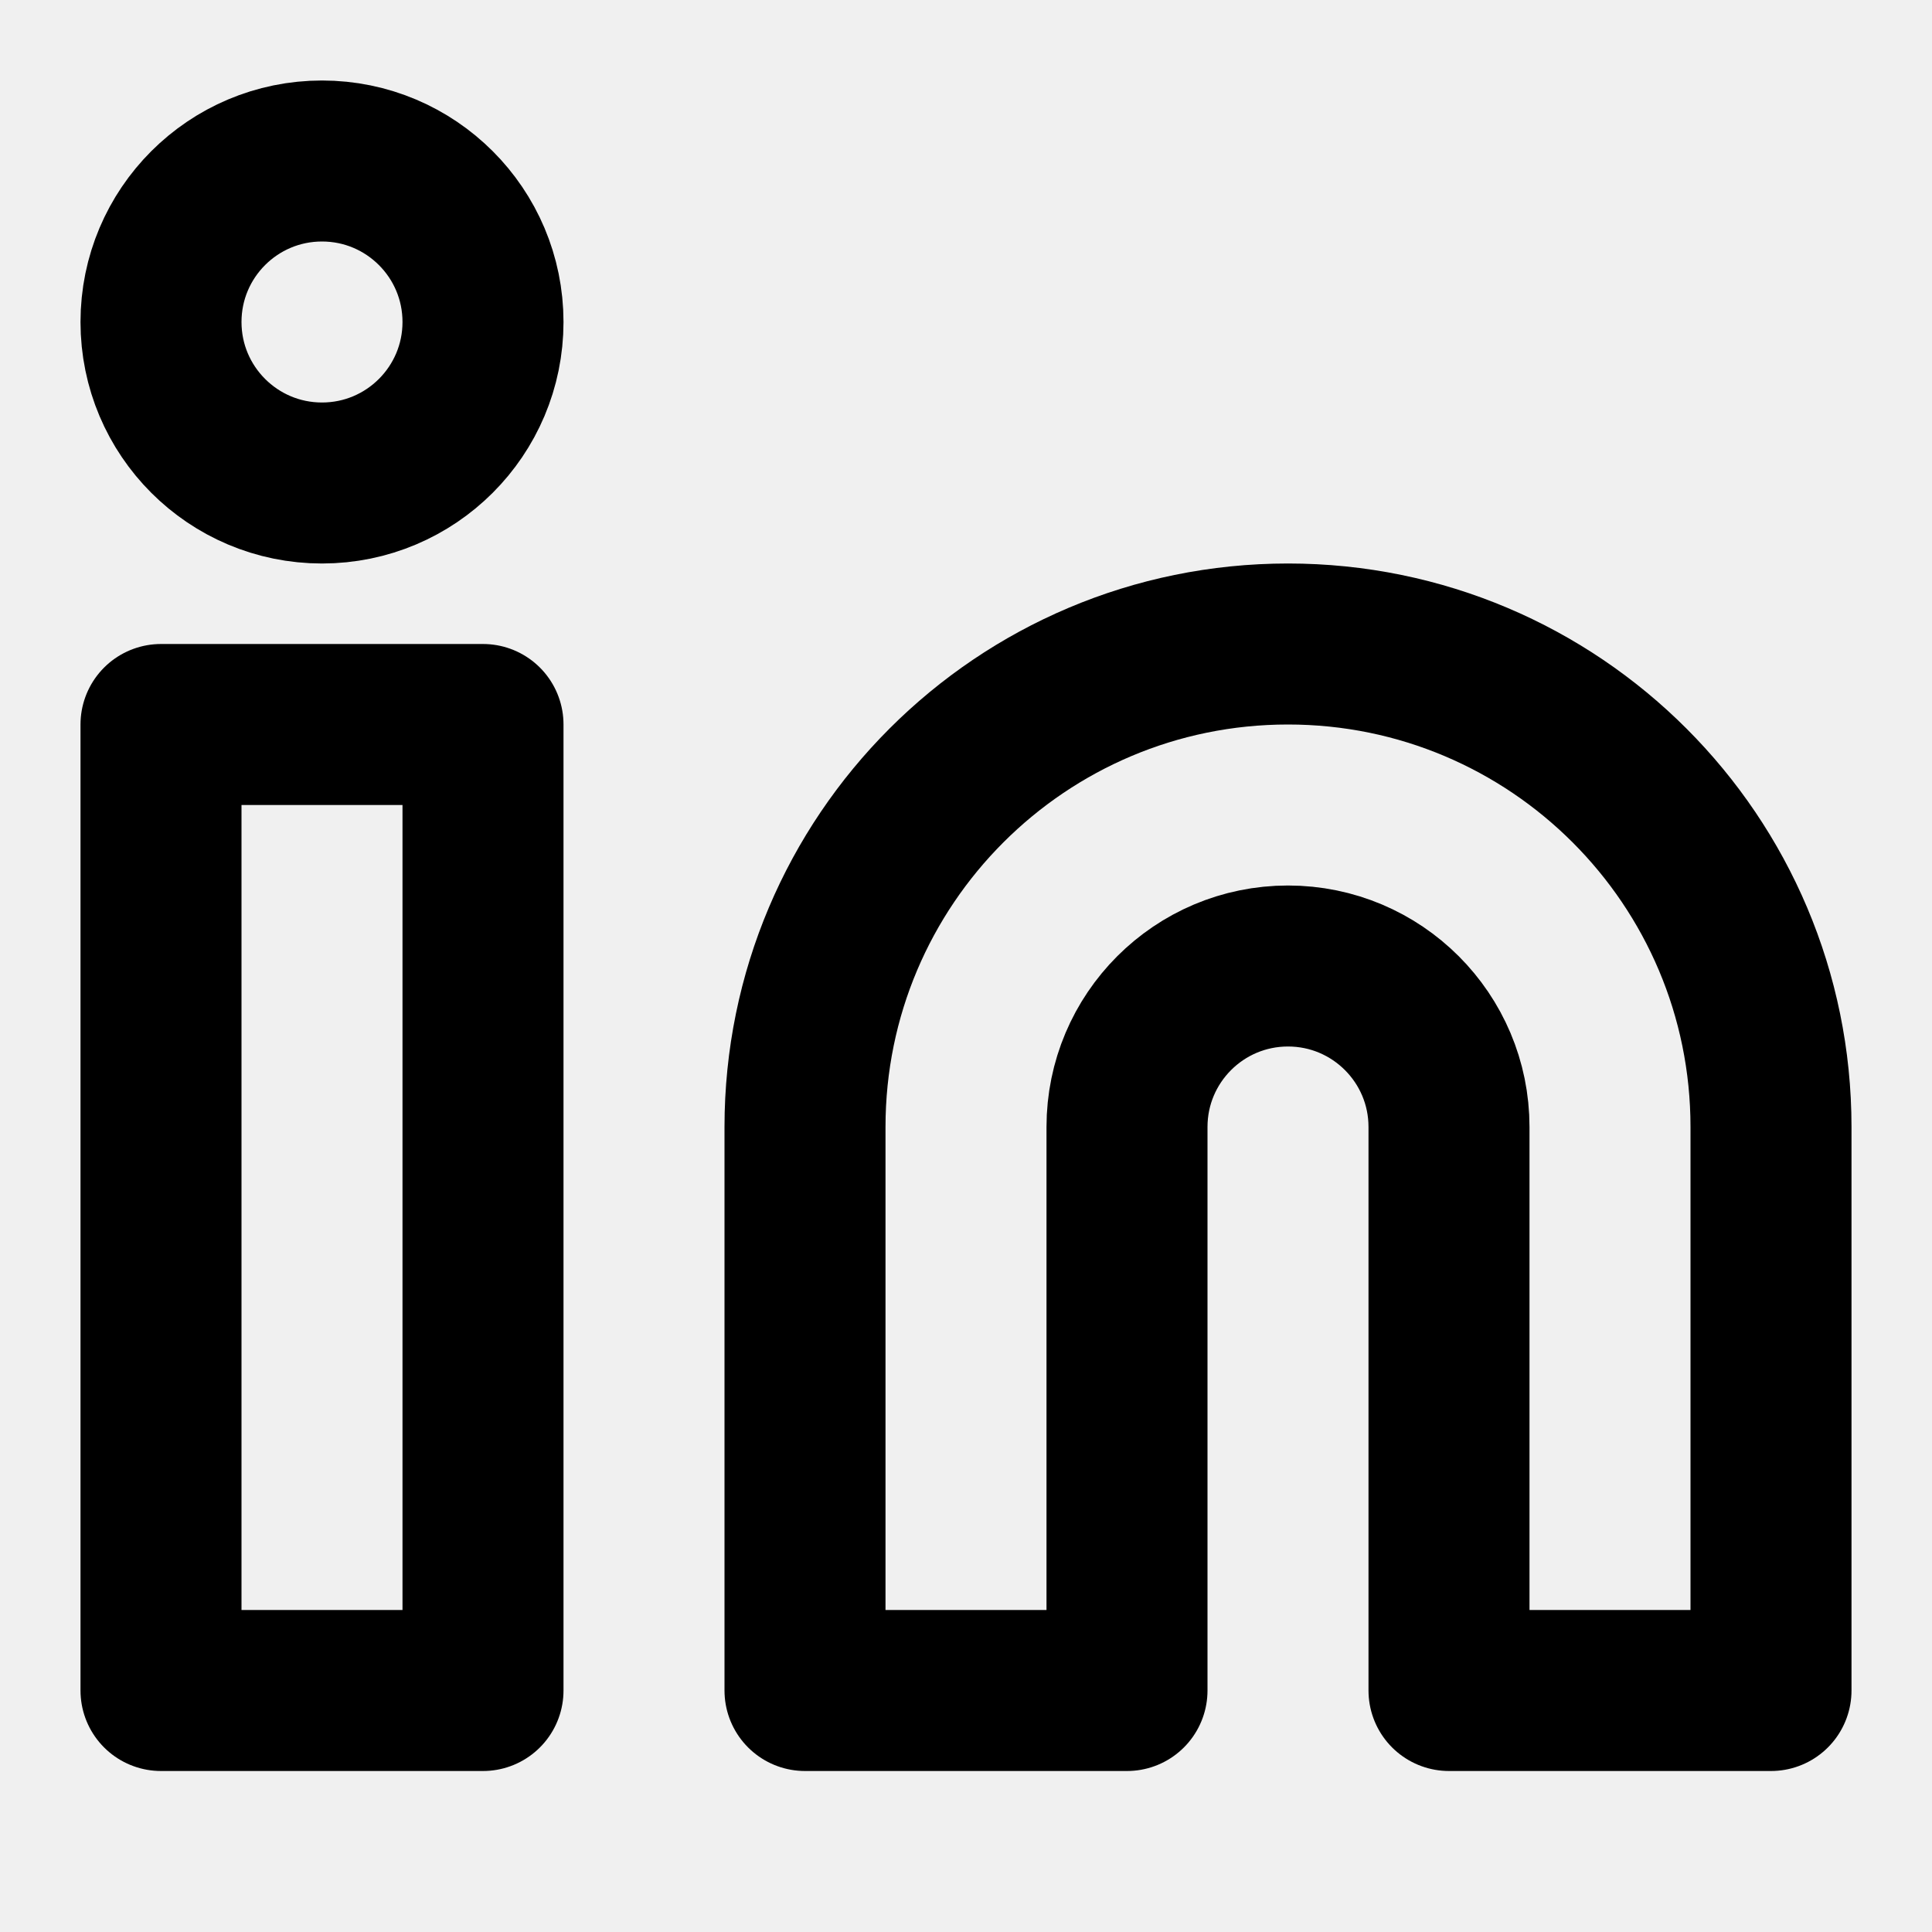
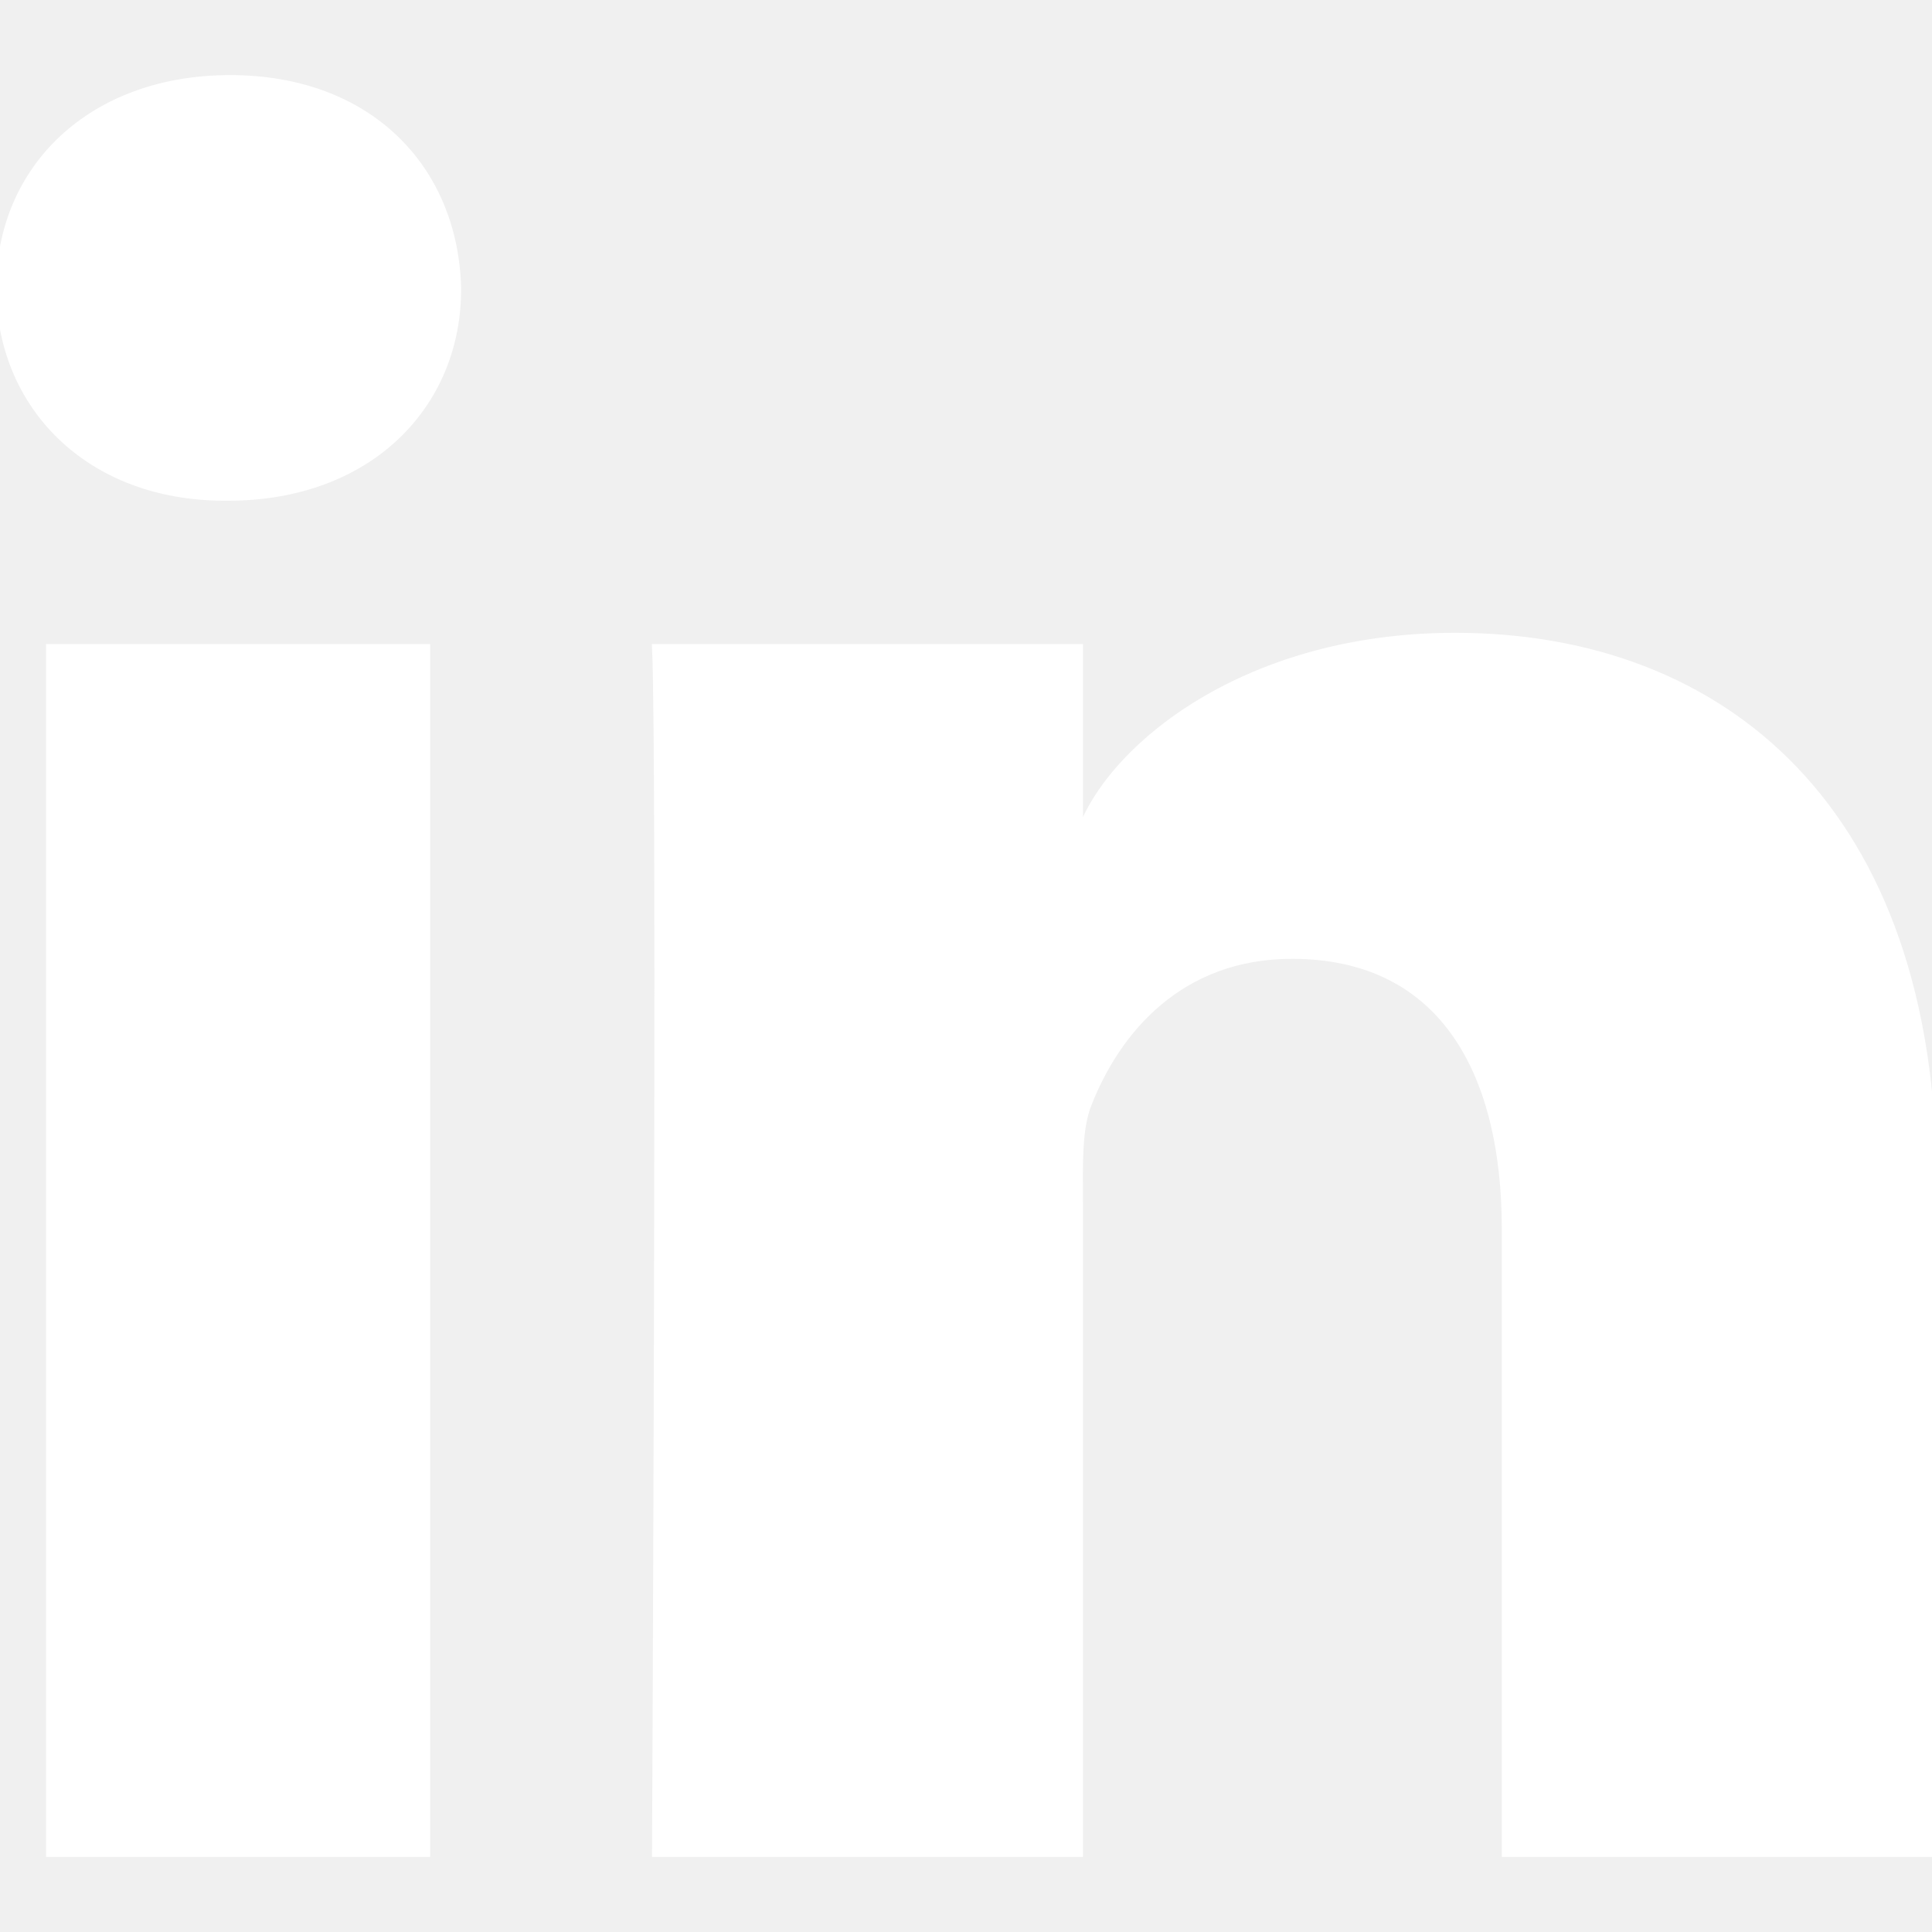
- <svg xmlns="http://www.w3.org/2000/svg" width="24" height="24" viewBox="0 0 24 24" fill="none" stroke="currentColor" stroke-width="2" stroke-linecap="round" stroke-linejoin="round" class="feather feather-linkedin">
-   <path d="M16 8a6 6 0 0 1 6 6v7h-4v-7a2 2 0 0 0-2-2 2 2 0 0 0-2 2v7h-4v-7a6 6 0 0 1 6-6z" />
-   <rect x="2" y="9" width="4" height="12" />
-   <circle cx="4" cy="4" r="2" />
+ <svg xmlns="http://www.w3.org/2000/svg" fill="#ffffff" version="1.1" id="Layer_1" viewBox="-271 283.9 256 235.1" xml:space="preserve" width="800px" height="800px" stroke="#ffffff">
+   <g id="SVGRepo_bgCarrier" stroke-width="0" />
+   <g id="SVGRepo_tracerCarrier" stroke-linecap="round" stroke-linejoin="round" />
+   <g id="SVGRepo_iconCarrier">
+     <g>
+       <rect x="-264.4" y="359.3" width="49.9" height="159.7" />
+       <path d="M-240.5,283.9c-18.4,0-30.5,11.9-30.5,27.7c0,15.5,11.7,27.7,29.8,27.7h0.4c18.8,0,30.5-12.3,30.4-27.7 C-210.8,295.8-222.1,283.9-240.5,283.9z" />
+       <path d="M-78.2,357.8c-28.6,0-46.5,15.6-49.8,26.6v-25.1h-56.1c0.7,13.3,0,159.7,0,159.7h56.1v-86.3c0-4.9-0.2-9.7,1.2-13.1 c3.8-9.6,12.1-19.6,27-19.6c19.5,0,28.3,14.8,28.3,36.4V519h56.6v-88.8C-14.9,380.8-42.7,357.8-78.2,357.8z" />
+     </g>
+   </g>
</svg>
